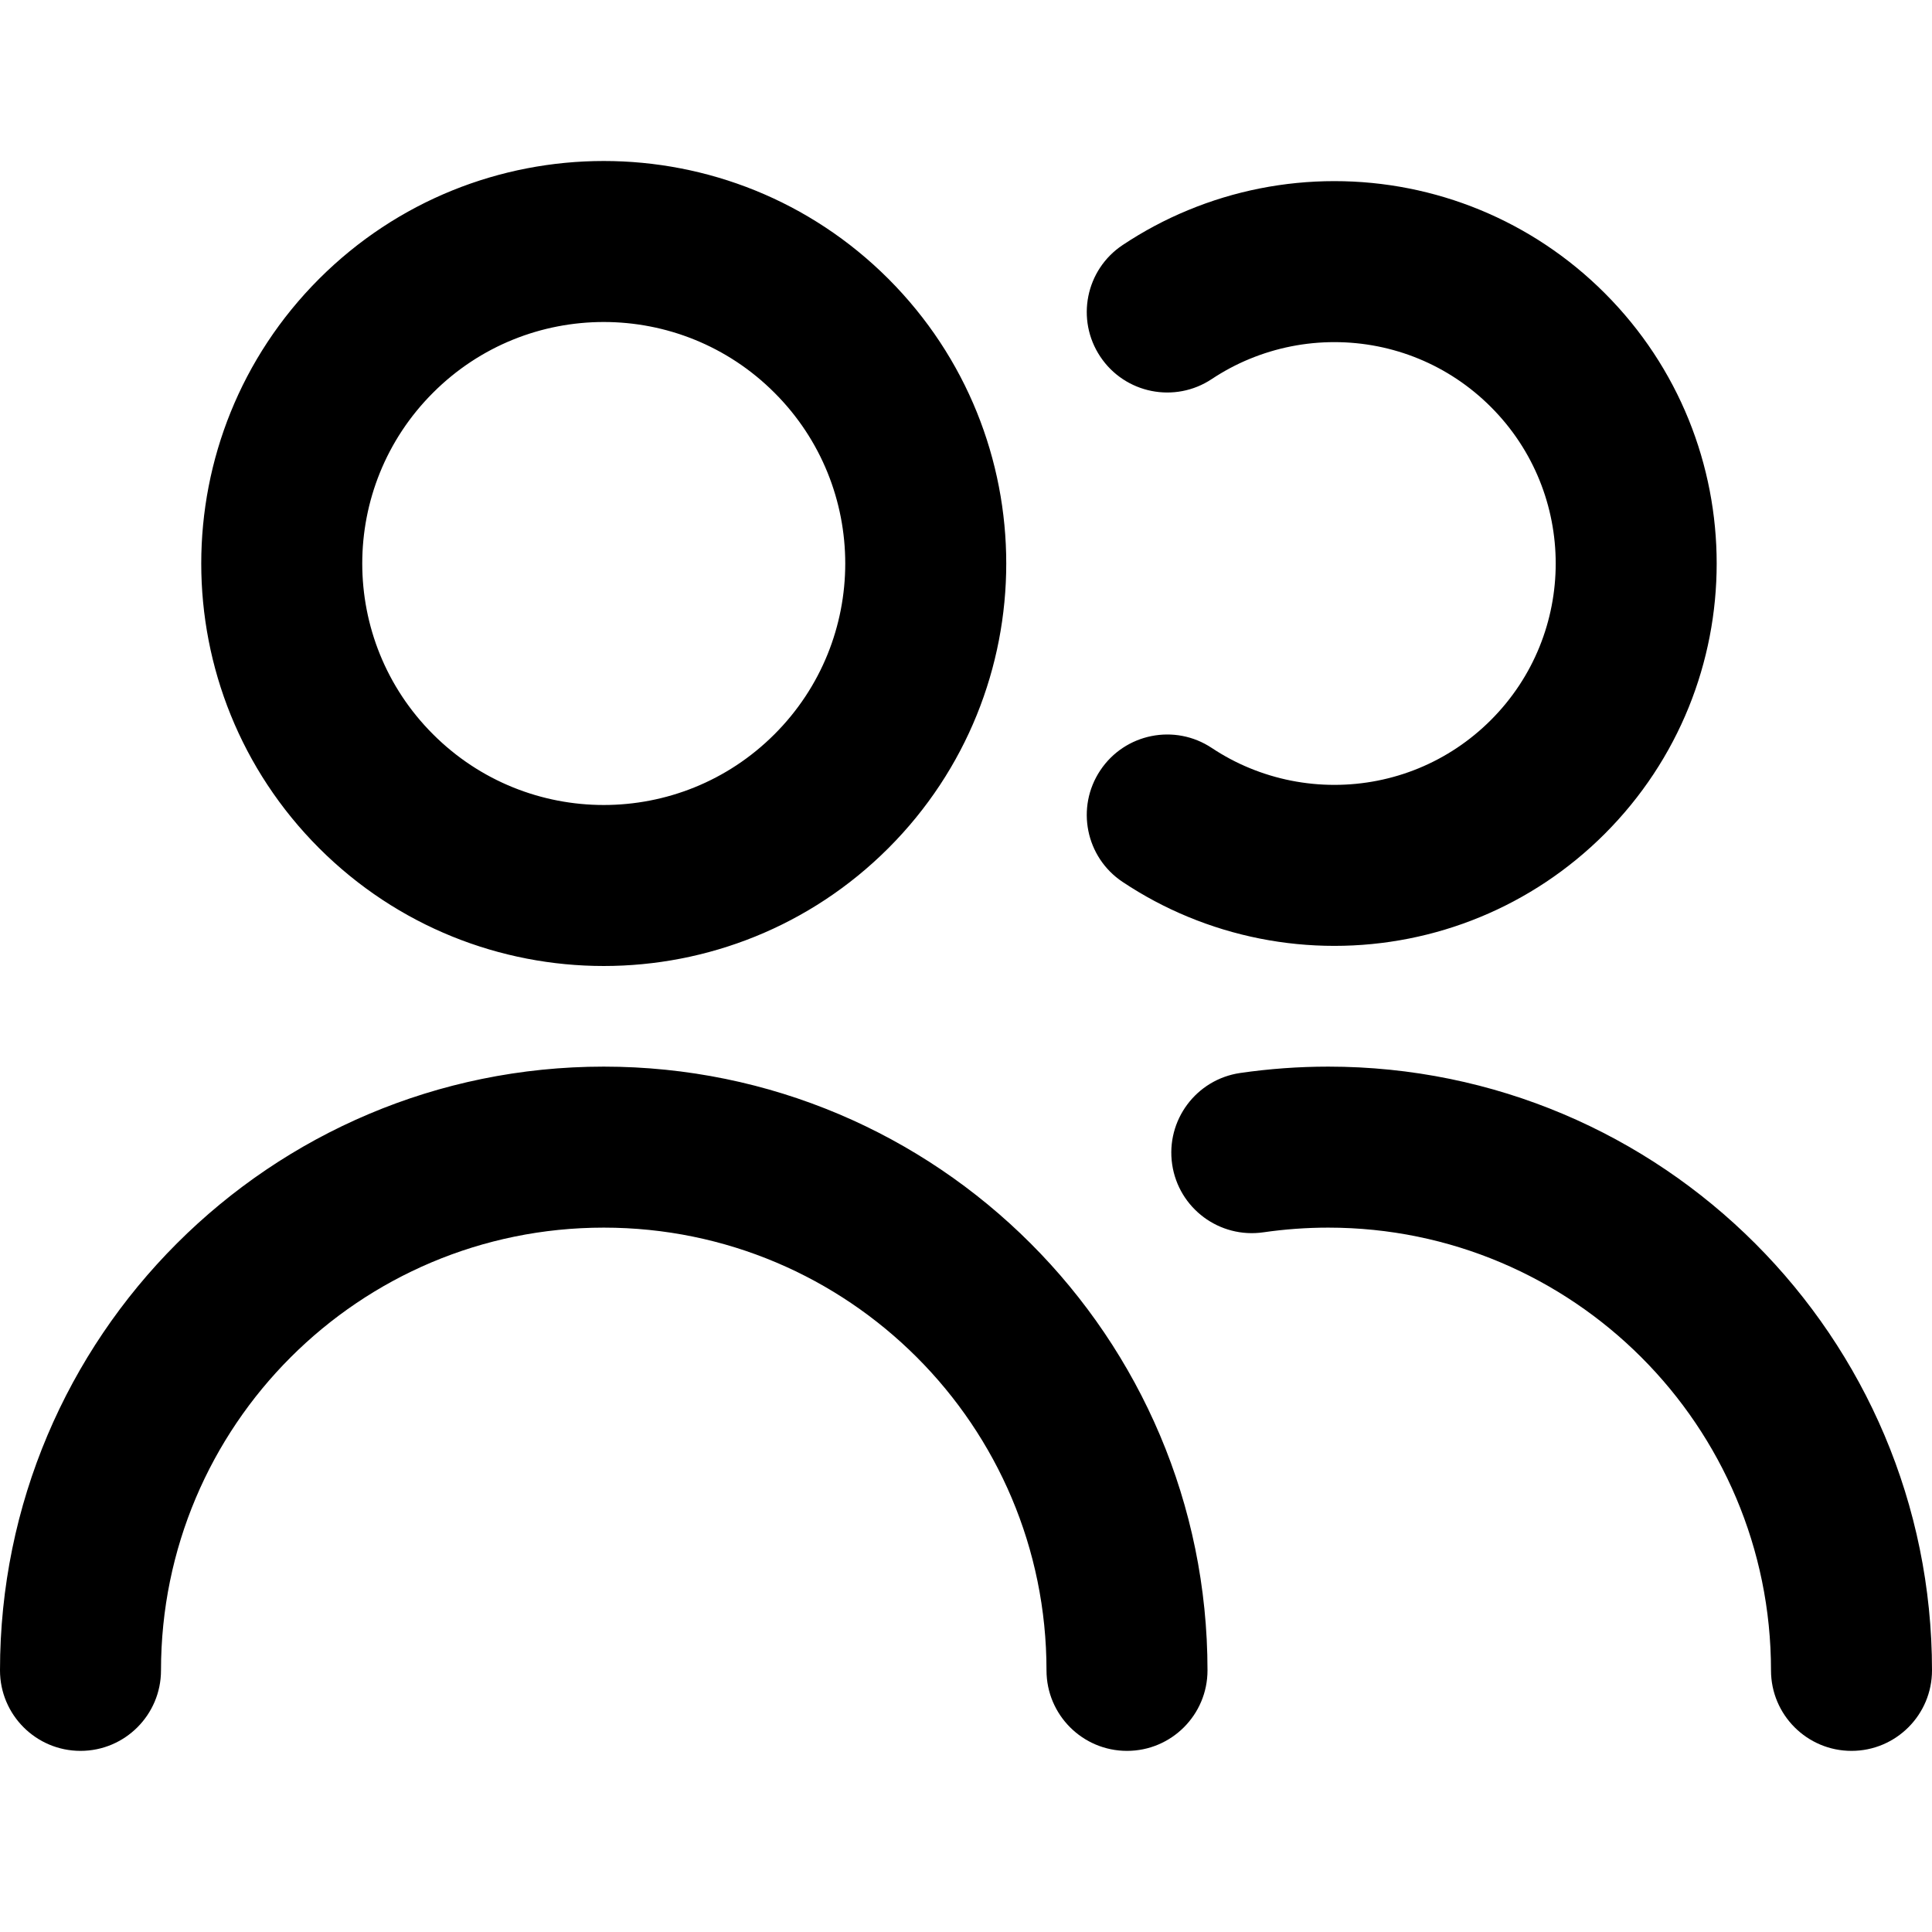
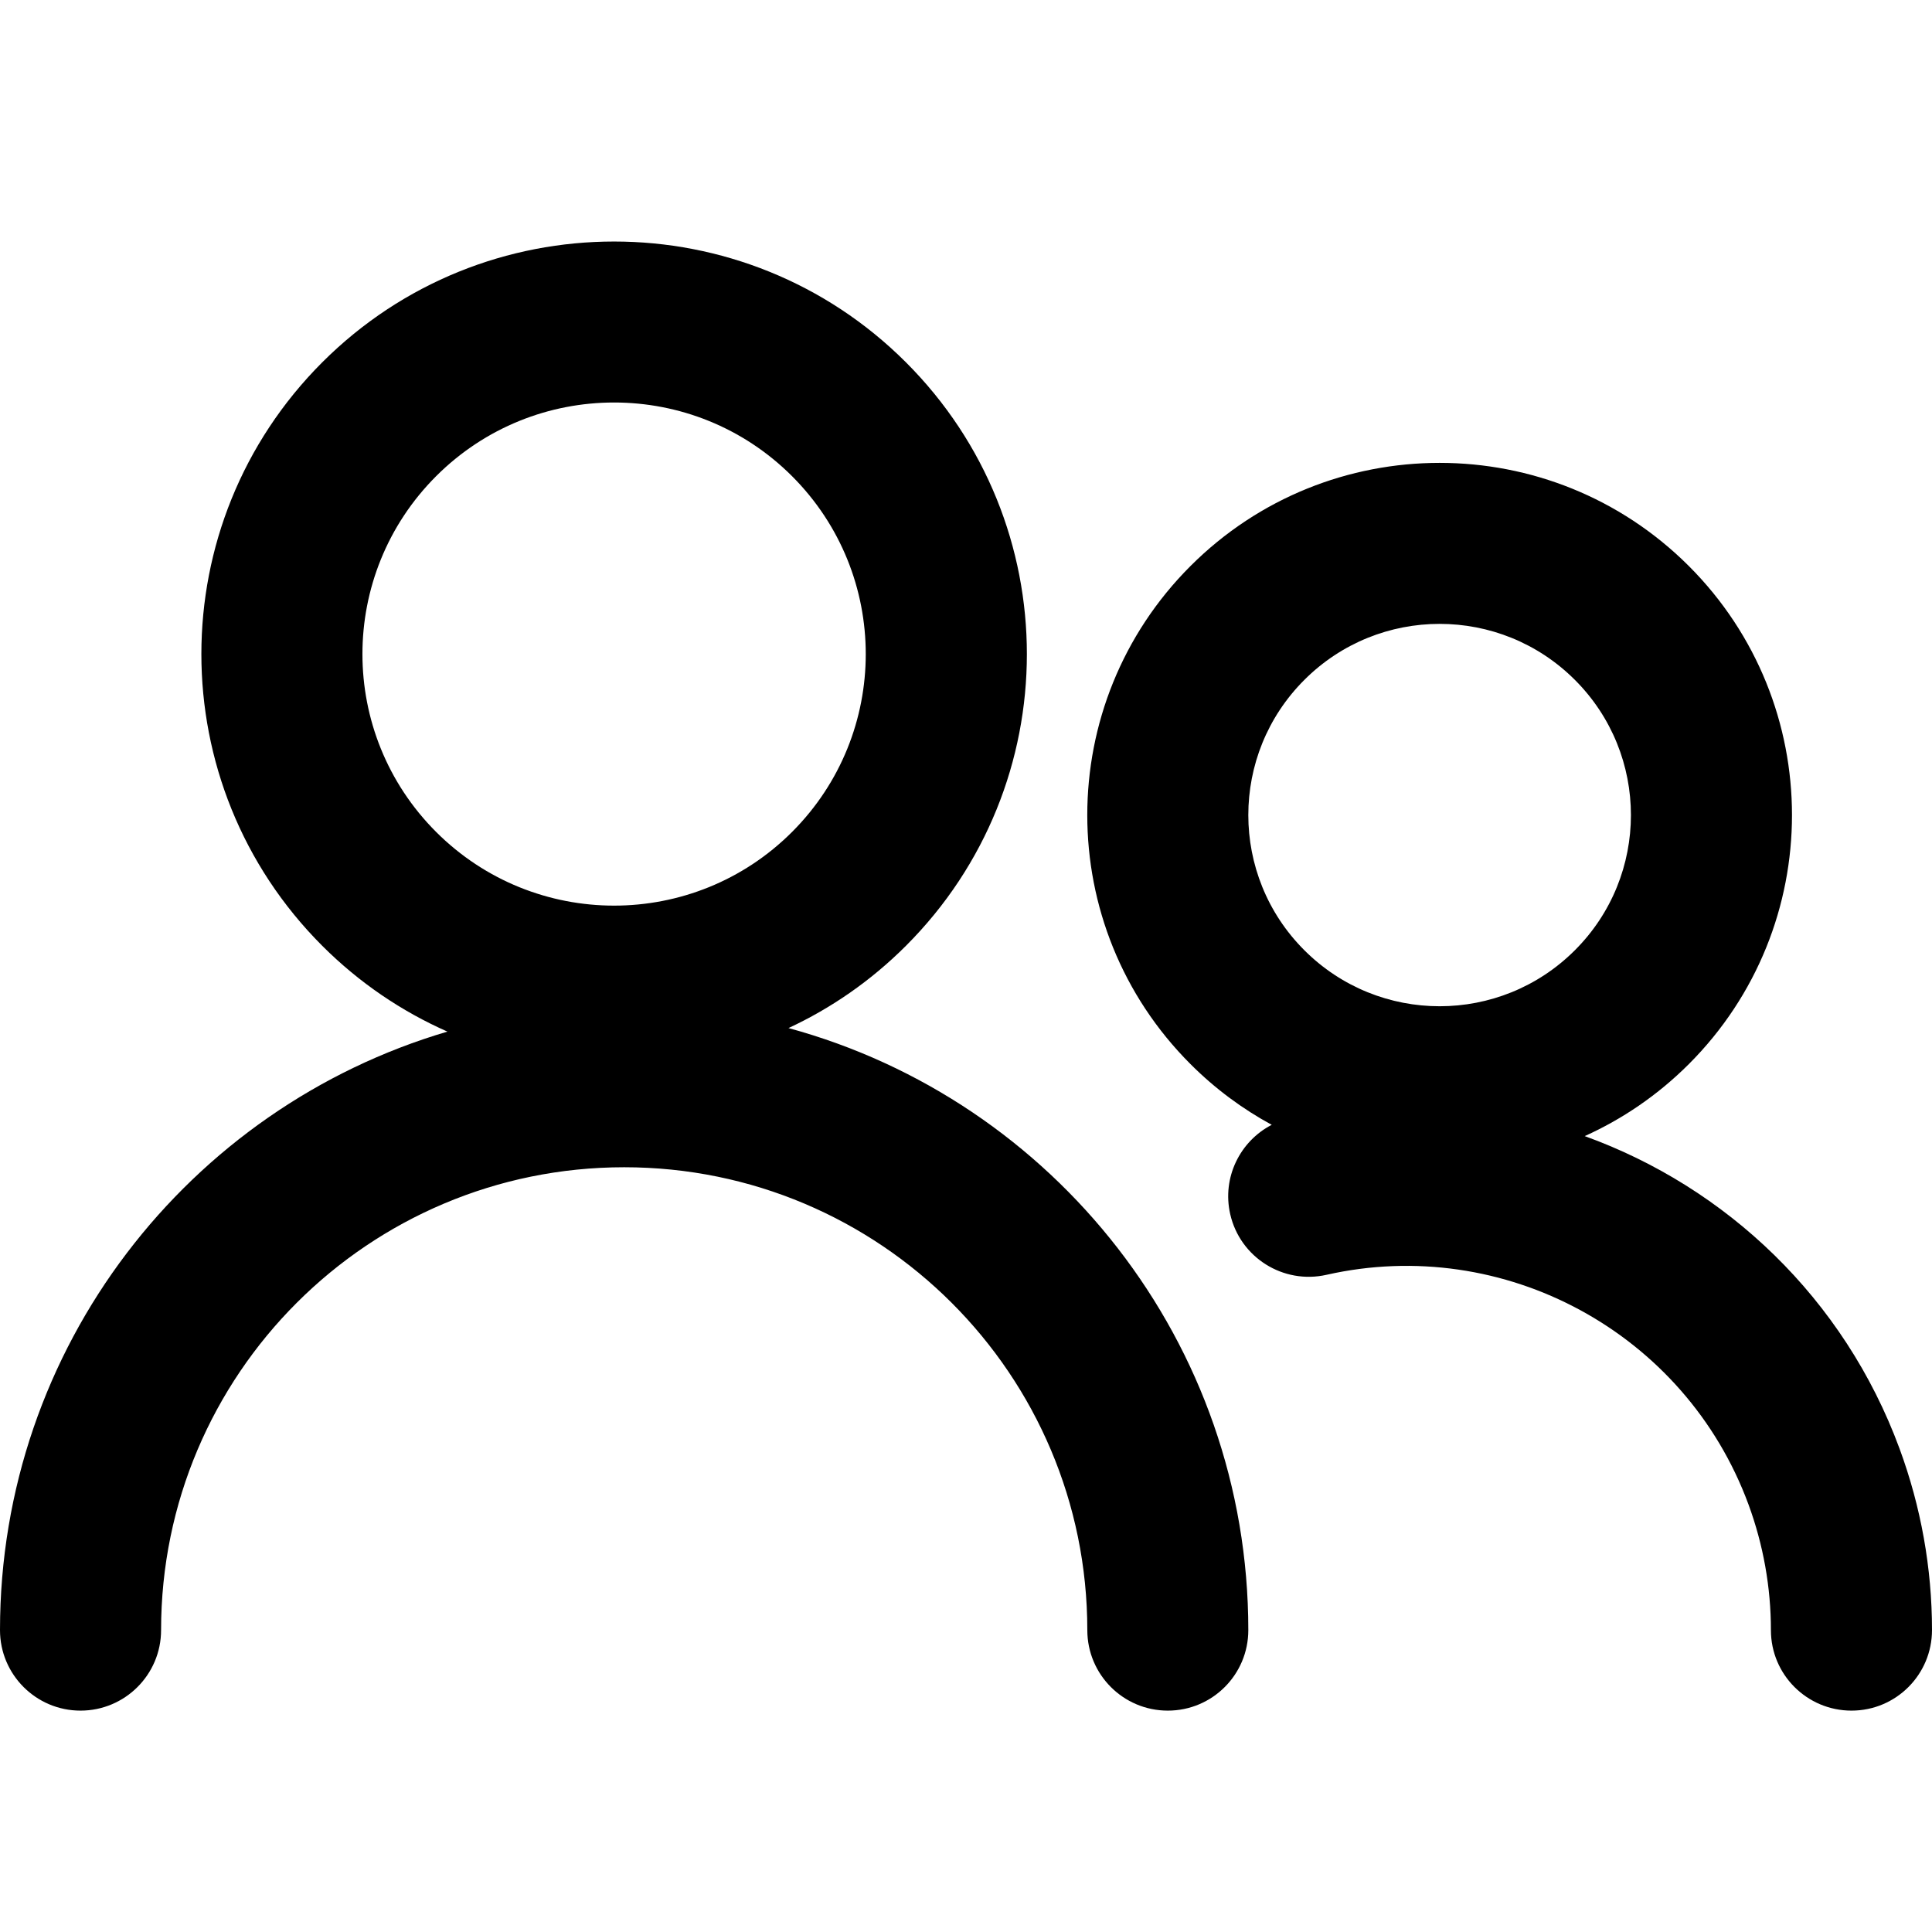
<svg xmlns="http://www.w3.org/2000/svg" width="24" height="24" viewBox="0 0 24 24">
-   <path d="M3.964,3.464 C5.917,1.512 9.083,1.512 11.036,3.464 C12.988,5.417 12.988,8.583 11.036,10.536 C9.083,12.488 5.917,12.488 3.964,10.536 C2.012,8.583 2.012,5.417 3.964,3.464 Z M9.621,9.121 C10.793,7.95 10.793,6.05 9.621,4.879 C8.45,3.707 6.55,3.707 5.379,4.879 C4.207,6.05 4.207,7.95 5.379,9.121 C6.55,10.293 8.45,10.293 9.621,9.121 Z M15.054,4.708 C14.595,5.014 13.974,4.89 13.668,4.43 C13.362,3.971 13.486,3.35 13.946,3.044 C14.203,2.873 14.474,2.728 14.758,2.611 C15.335,2.372 15.953,2.25 16.576,2.25 C17.826,2.25 19.032,2.739 19.934,3.641 C21.789,5.496 21.789,8.504 19.934,10.359 C19.032,11.261 17.826,11.75 16.576,11.75 C15.953,11.75 15.335,11.628 14.758,11.389 C14.474,11.272 14.203,11.127 13.946,10.956 C13.486,10.65 13.362,10.029 13.668,9.57 C13.974,9.11 14.595,8.986 15.054,9.292 C15.202,9.39 15.359,9.474 15.522,9.541 C15.856,9.679 16.214,9.75 16.576,9.75 C17.301,9.75 17.997,9.468 18.52,8.945 C19.594,7.871 19.594,6.129 18.52,5.055 C17.997,4.532 17.301,4.25 16.576,4.25 C16.214,4.25 15.856,4.321 15.522,4.459 C15.359,4.526 15.202,4.61 15.054,4.708 Z M2,20.75 C2,21.302 1.552,21.75 1,21.75 C0.448,21.75 8.33924787e-08,21.302 0,20.75 C-6.25444954e-07,16.608 3.358,13.25 7.5,13.25 C11.642,13.25 15,16.608 15,20.75 C15,21.302 14.552,21.75 14,21.75 C13.448,21.75 13,21.302 13,20.75 C13,17.712 10.538,15.25 7.5,15.25 C4.462,15.25 2,17.712 2,20.75 Z M15.696,15.308 C15.149,15.388 14.641,15.01 14.561,14.464 C14.481,13.917 14.859,13.409 15.406,13.329 C15.766,13.277 16.132,13.25 16.5,13.25 C20.642,13.25 24,16.608 24,20.75 C24,21.302 23.552,21.75 23,21.75 C22.448,21.75 22,21.302 22,20.75 C22,17.712 19.538,15.25 16.5,15.25 C16.229,15.25 15.96,15.27 15.696,15.308 Z" />
+   <path d="M15.798,13.973 C15.435,13.776 15.095,13.525 14.789,13.219 C13.079,11.51 13.079,8.74 14.789,7.031 C16.498,5.323 19.269,5.323 20.979,7.031 C22.688,8.74 22.688,11.51 20.979,13.219 C20.594,13.604 20.154,13.902 19.686,14.113 C21.442,14.748 22.908,16.126 23.597,17.996 C23.863,18.718 24,19.481 24,20.249 C24,20.802 23.553,21.25 23,21.25 C22.448,21.25 21.999,20.803 21.999,20.251 C21.999,19.717 21.904,19.188 21.72,18.688 C20.932,16.551 18.68,15.339 16.479,15.836 C15.94,15.958 15.404,15.62 15.282,15.082 C15.179,14.628 15.403,14.177 15.798,13.973 L15.798,13.973 Z M5.558,12.815 C4.994,12.566 4.465,12.211 4.003,11.749 C2.001,9.747 2.001,6.503 4.003,4.501 C6.005,2.5 9.252,2.5 11.254,4.501 C13.257,6.503 13.257,9.747 11.254,11.749 C10.818,12.185 10.324,12.525 9.795,12.771 C13.087,13.667 15.507,16.676 15.507,20.25 C15.507,20.802 15.06,21.25 14.507,21.25 C13.954,21.25 13.507,20.802 13.507,20.25 C13.507,17.074 10.931,14.5 7.754,14.5 C4.577,14.5 2.001,17.074 2.001,20.25 C2.001,20.802 1.553,21.25 1,21.25 C0.448,21.25 8.34326707e-08,20.802 0,20.25 C-5.31459133e-07,16.732 2.345,13.761 5.558,12.815 Z M9.839,10.335 C11.06,9.114 11.06,7.136 9.839,5.915 C8.618,4.695 6.639,4.695 5.418,5.915 C4.197,7.136 4.197,9.114 5.418,10.335 C6.639,11.555 8.618,11.555 9.839,10.335 Z M19.564,11.804 C20.492,10.877 20.492,9.373 19.564,8.446 C18.636,7.518 17.131,7.518 16.203,8.446 C15.275,9.373 15.275,10.877 16.203,11.804 C17.131,12.732 18.636,12.732 19.564,11.804 Z" />
</svg>
